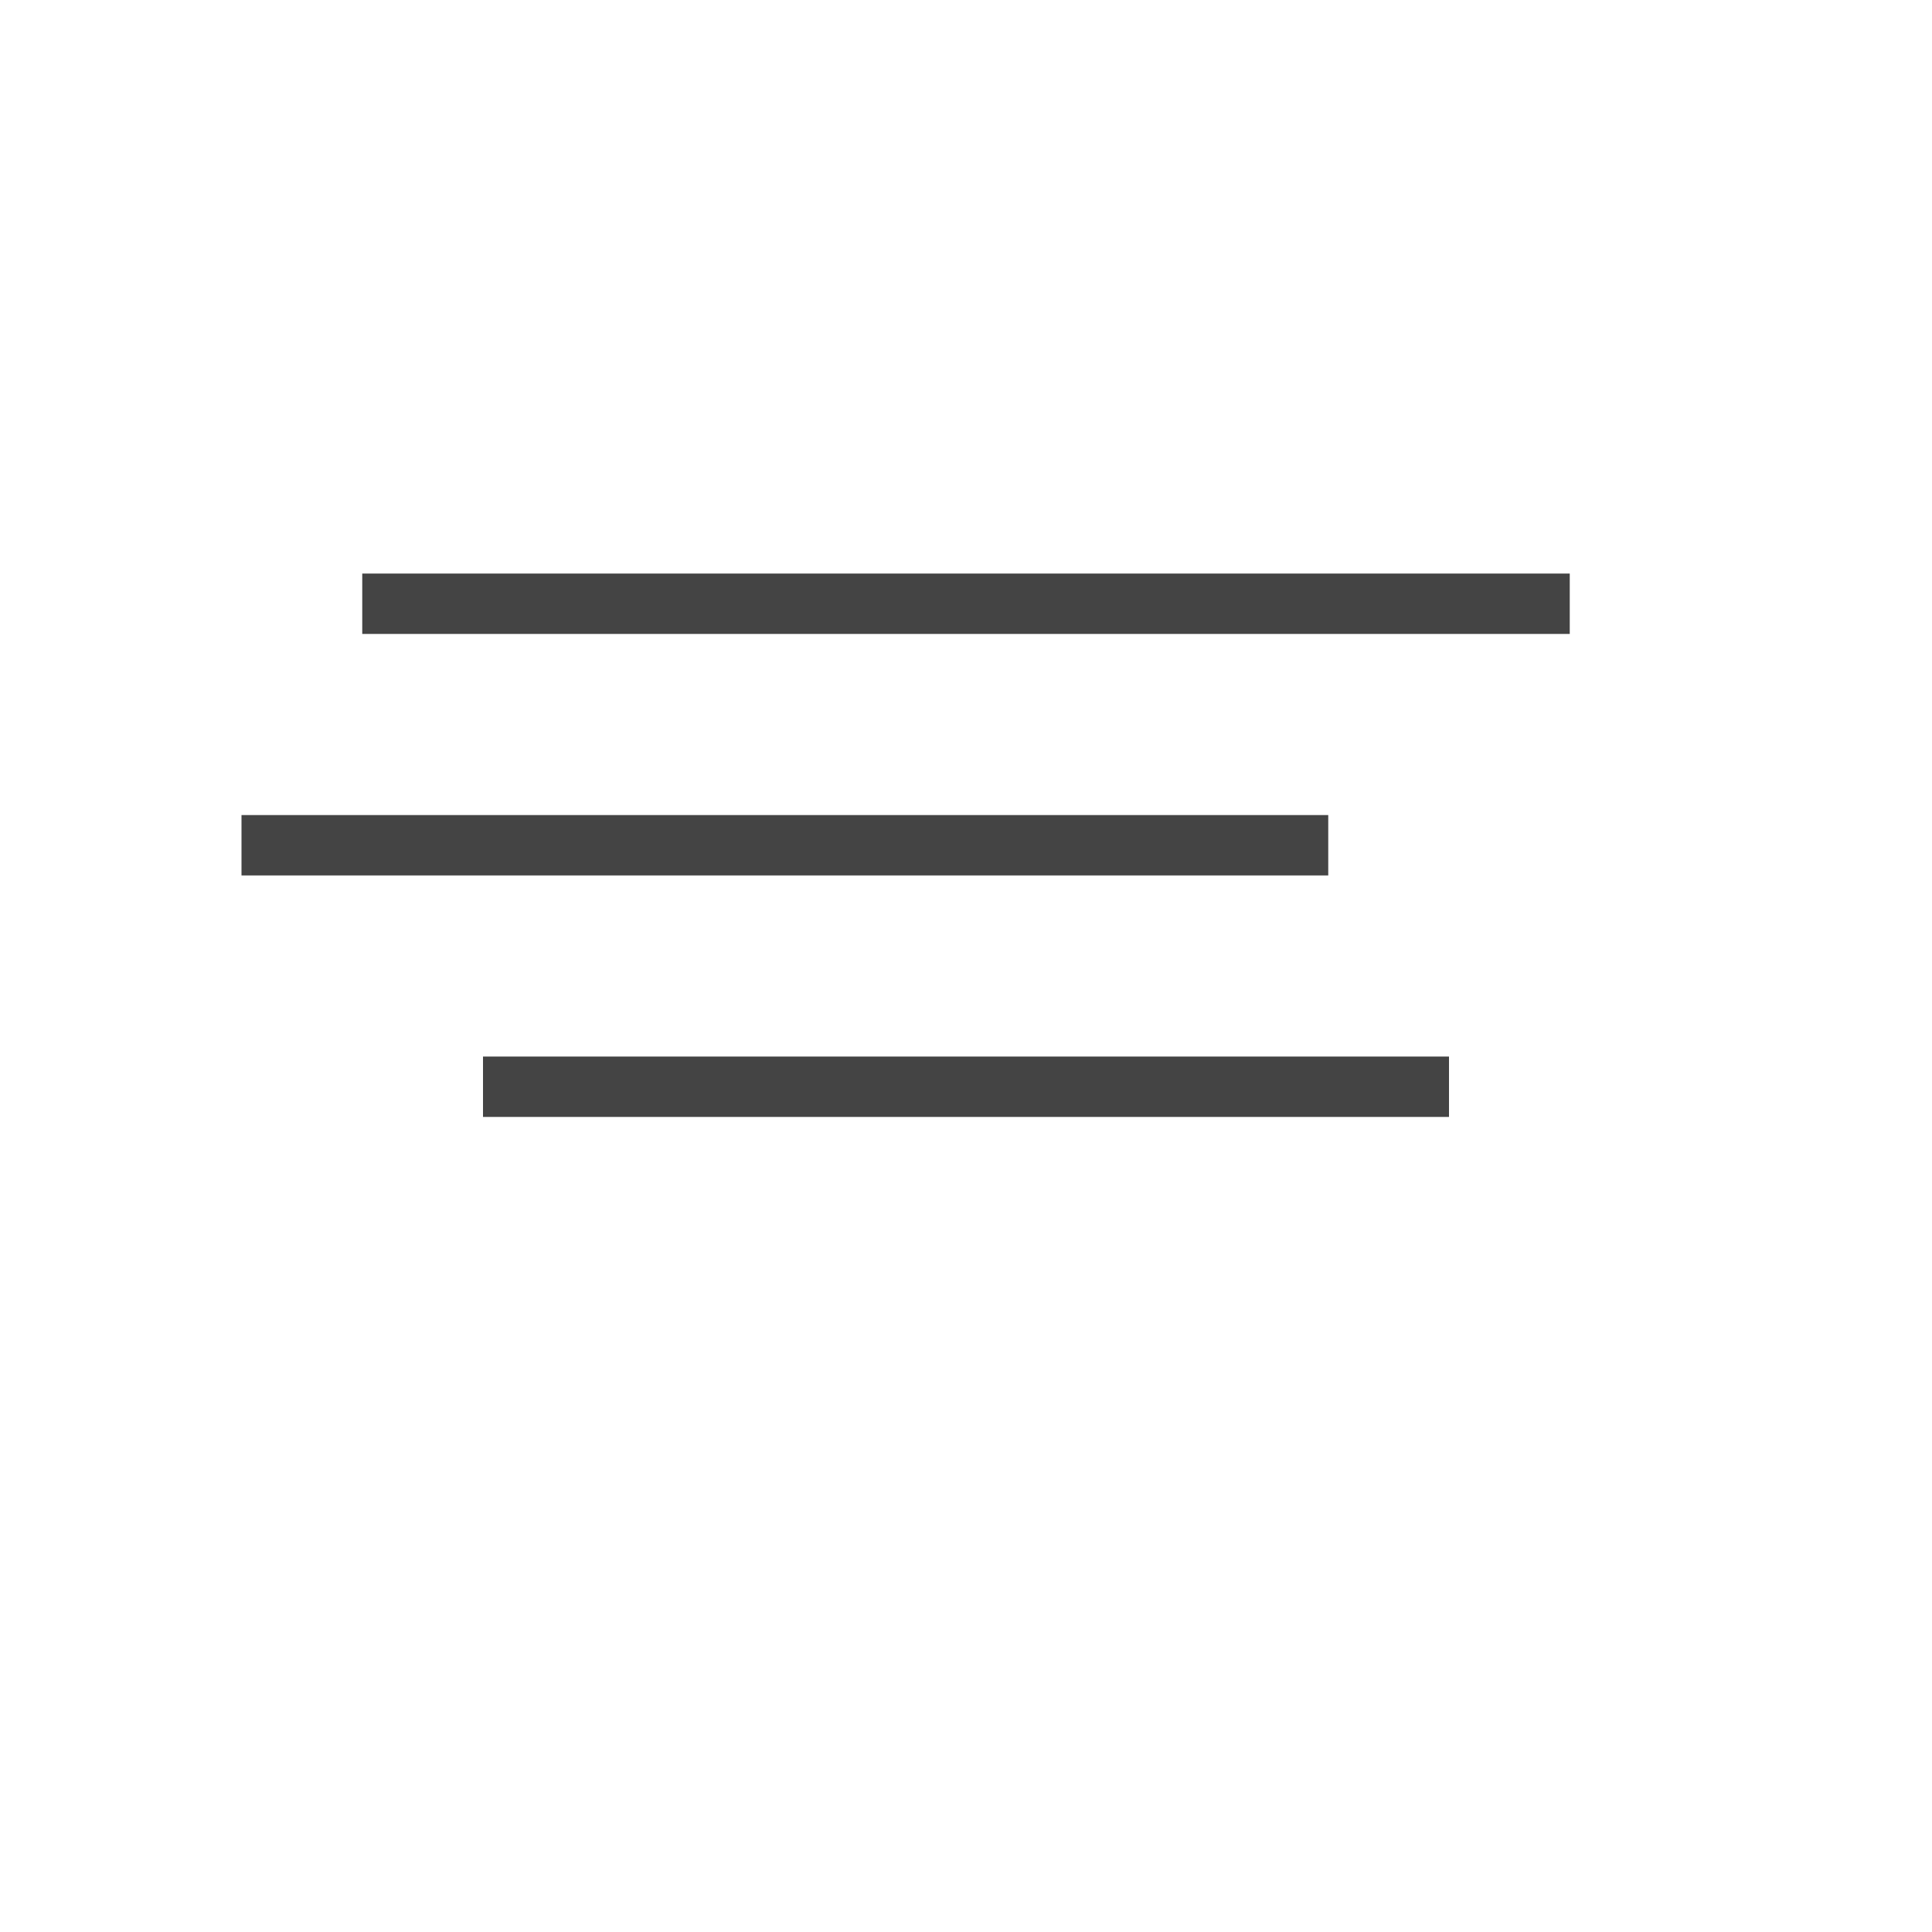
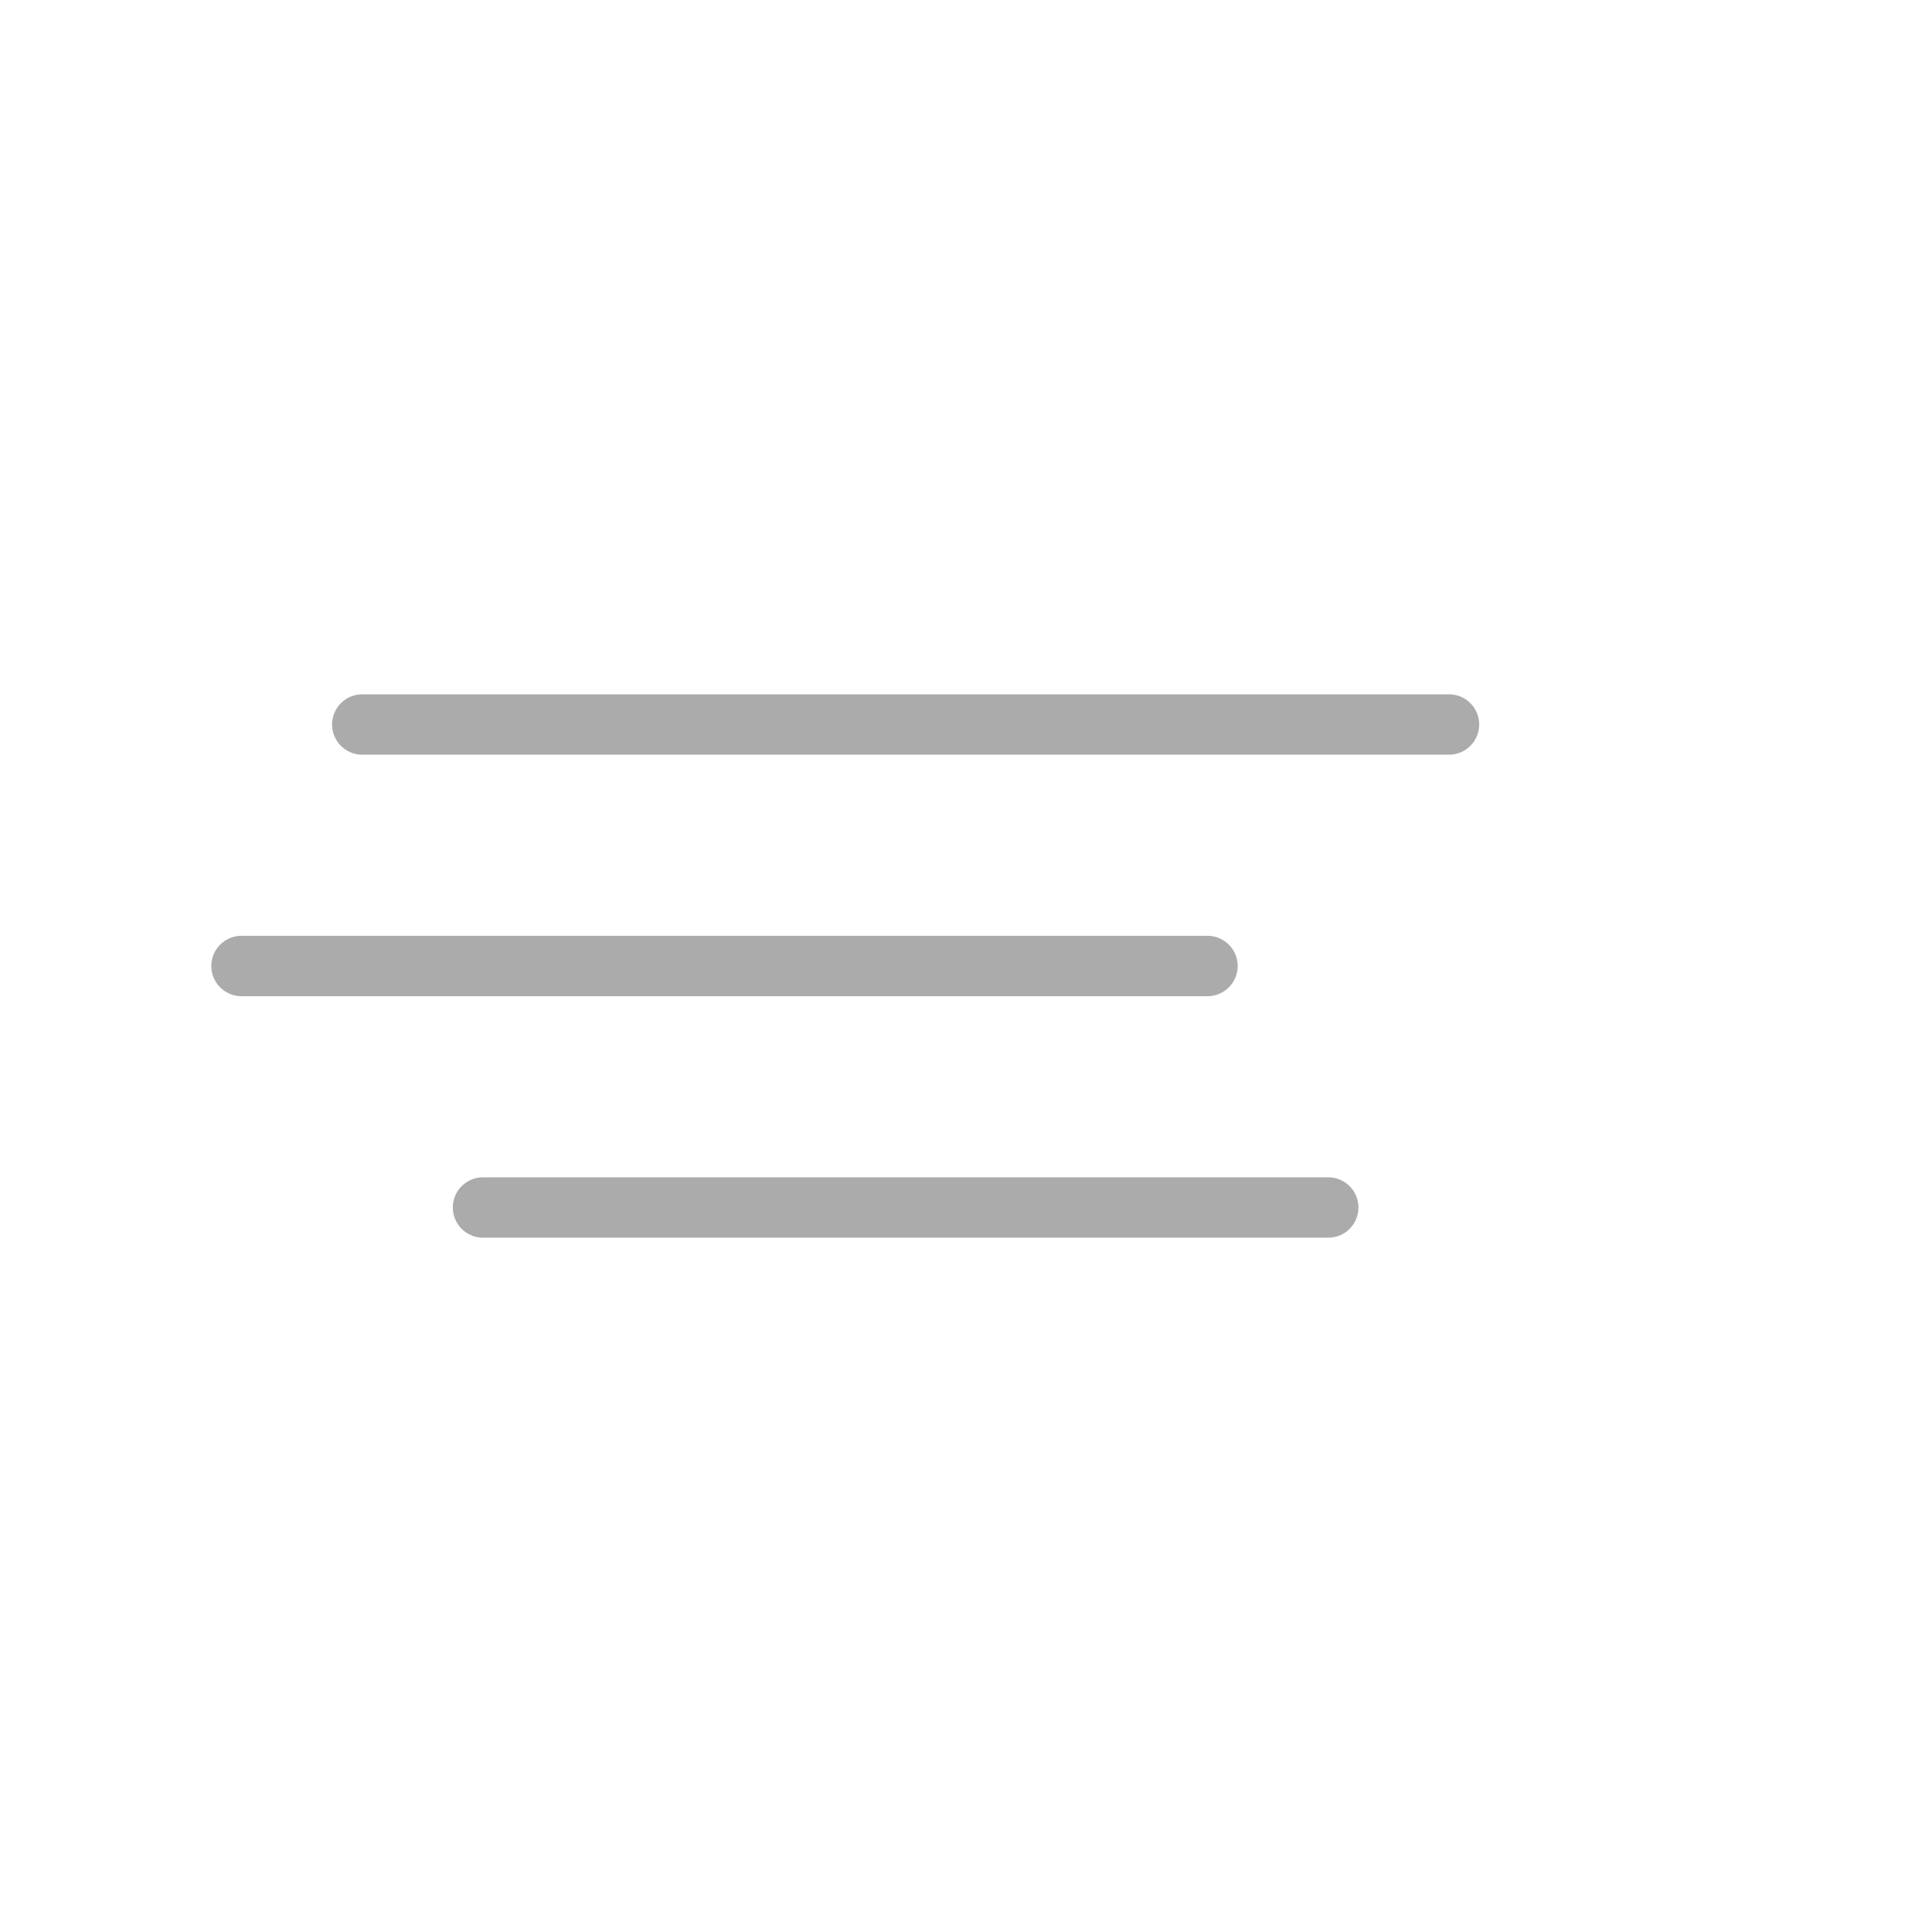
<svg xmlns="http://www.w3.org/2000/svg" width="32" height="32">
-   <path d="M6 10 l20 0" stroke="#444" stroke-width="1" />
-   <path d="M4 14 l18 0" stroke="#444" stroke-width="1" />
-   <path d="M8 18 l16 0" stroke="#444" stroke-width="1" />
+   <g stroke="#ababab" stroke-width="1" stroke-linecap="round">
+     <path d="M6 12 l18 0" />
+     <path d="M4 16 l16 0" />
+     <path d="M8 20 l14 0" />
+   </g>
</svg>
